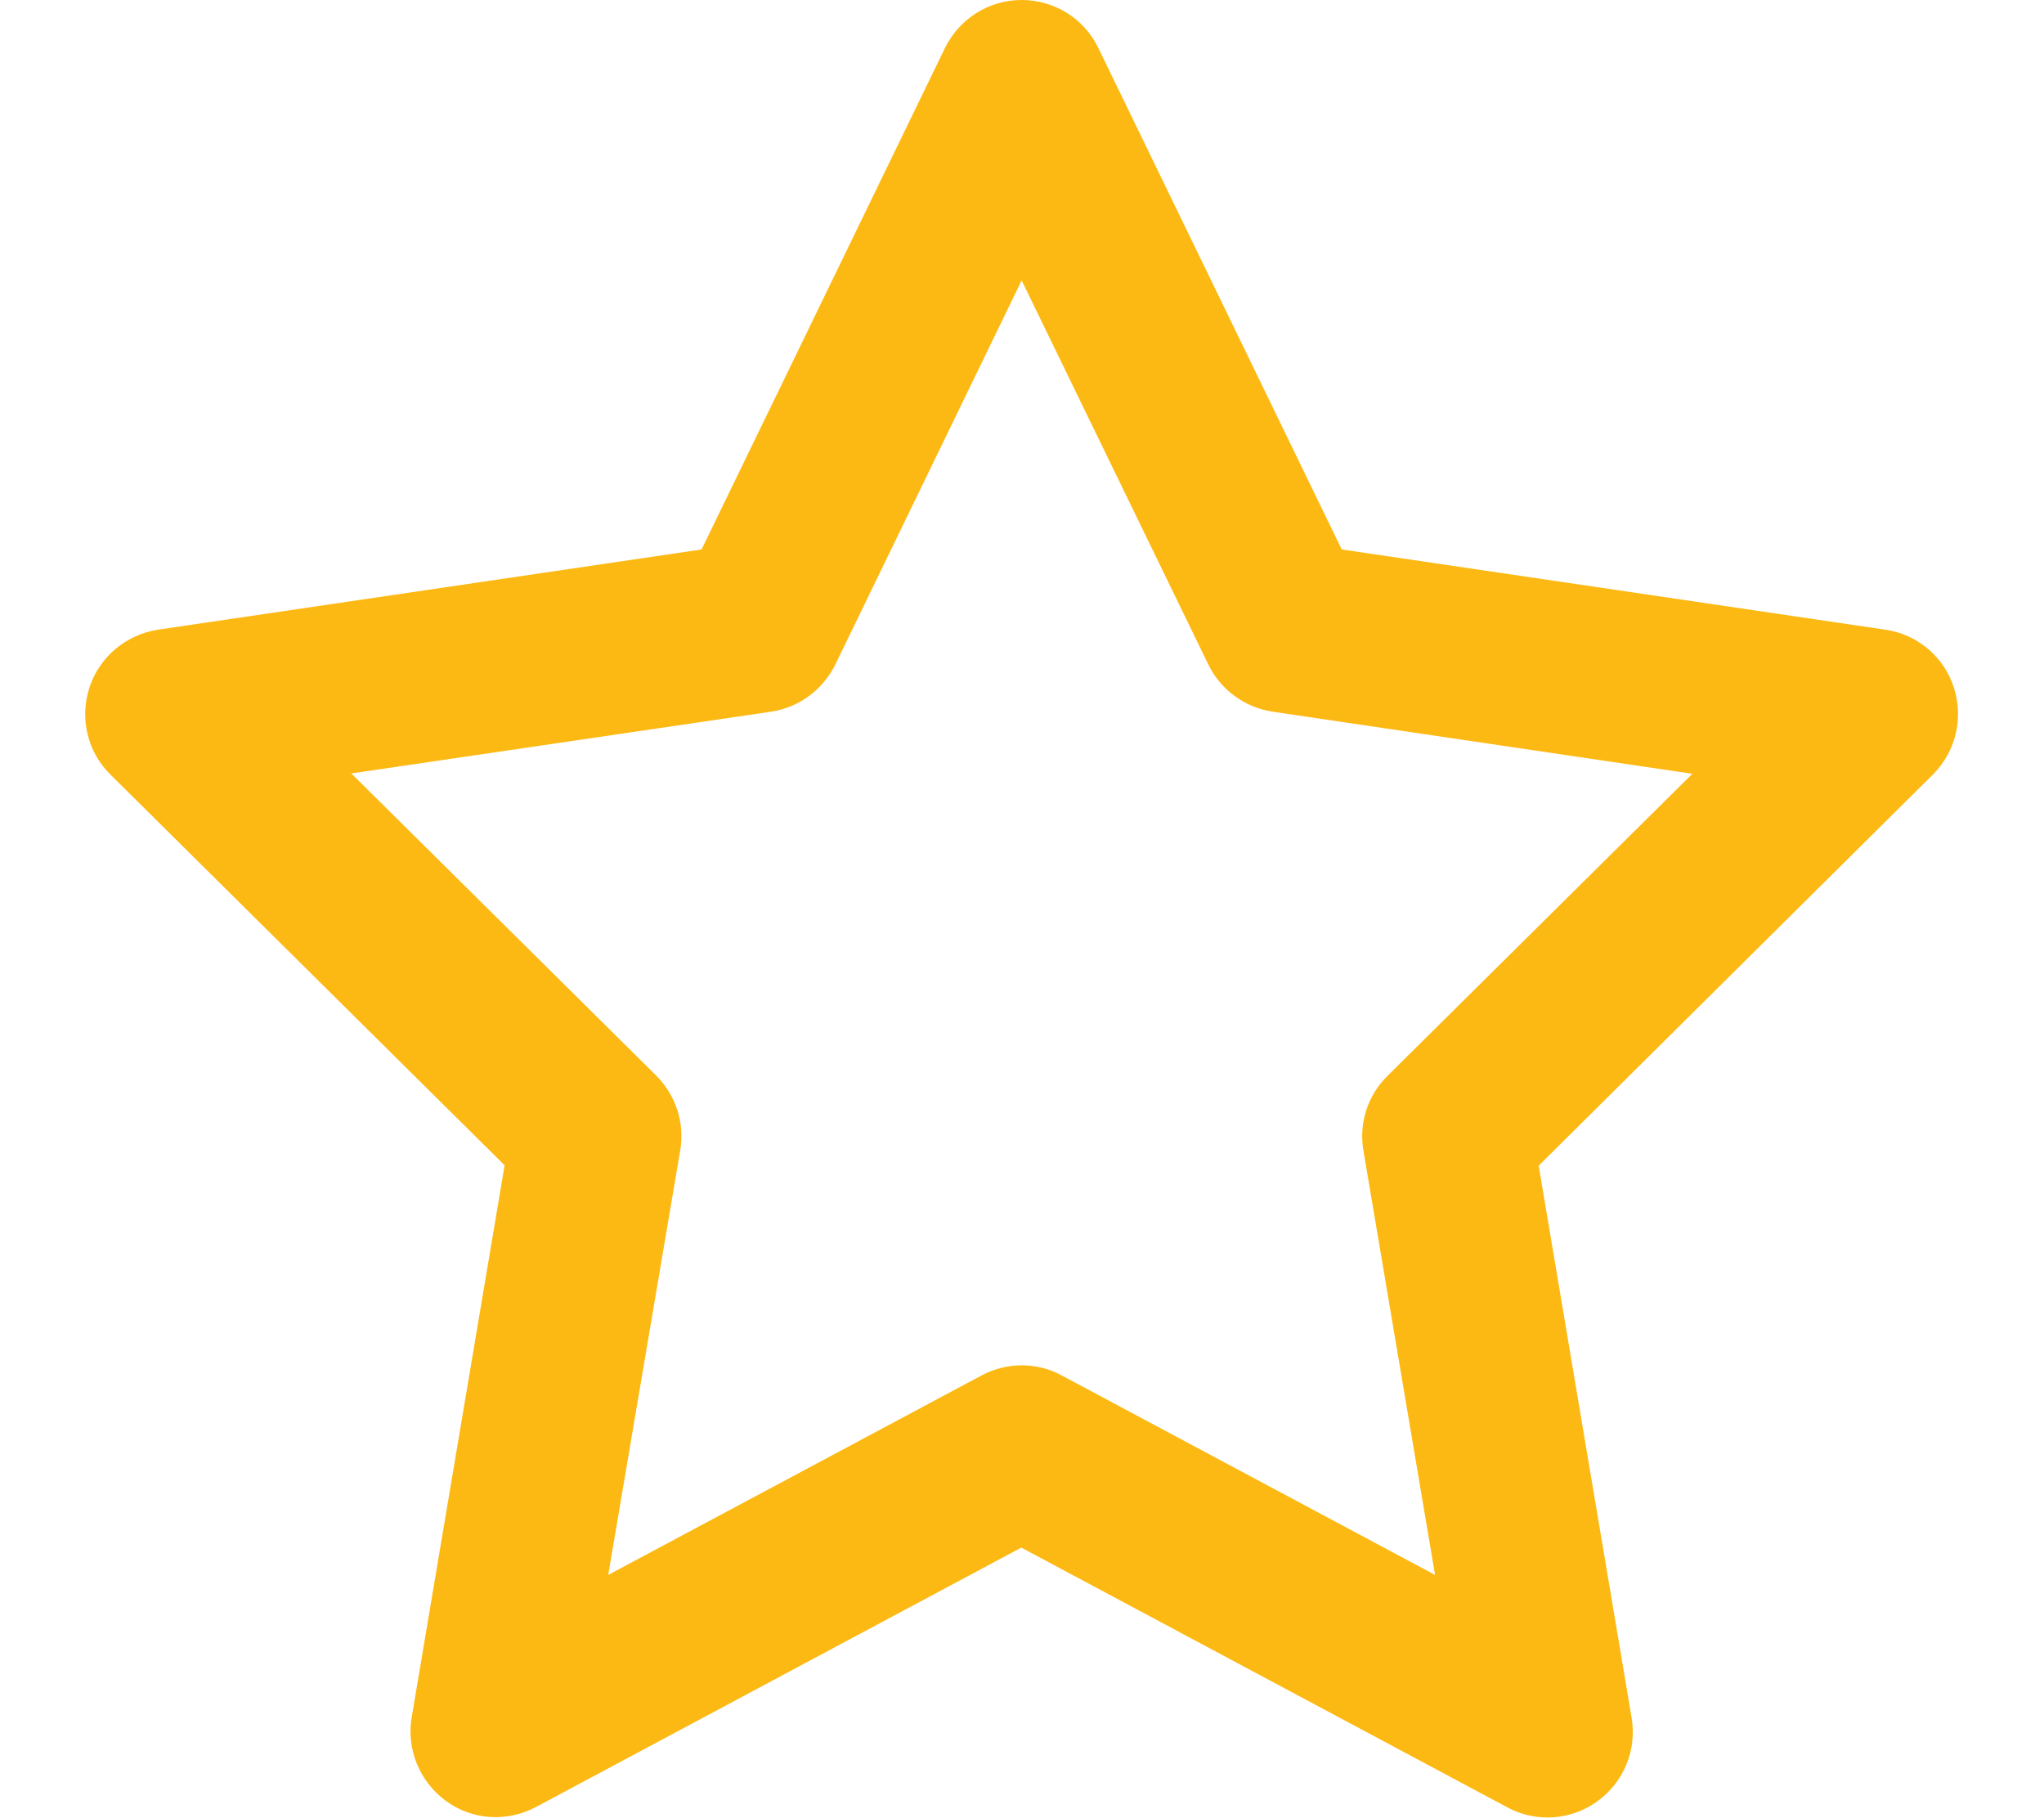
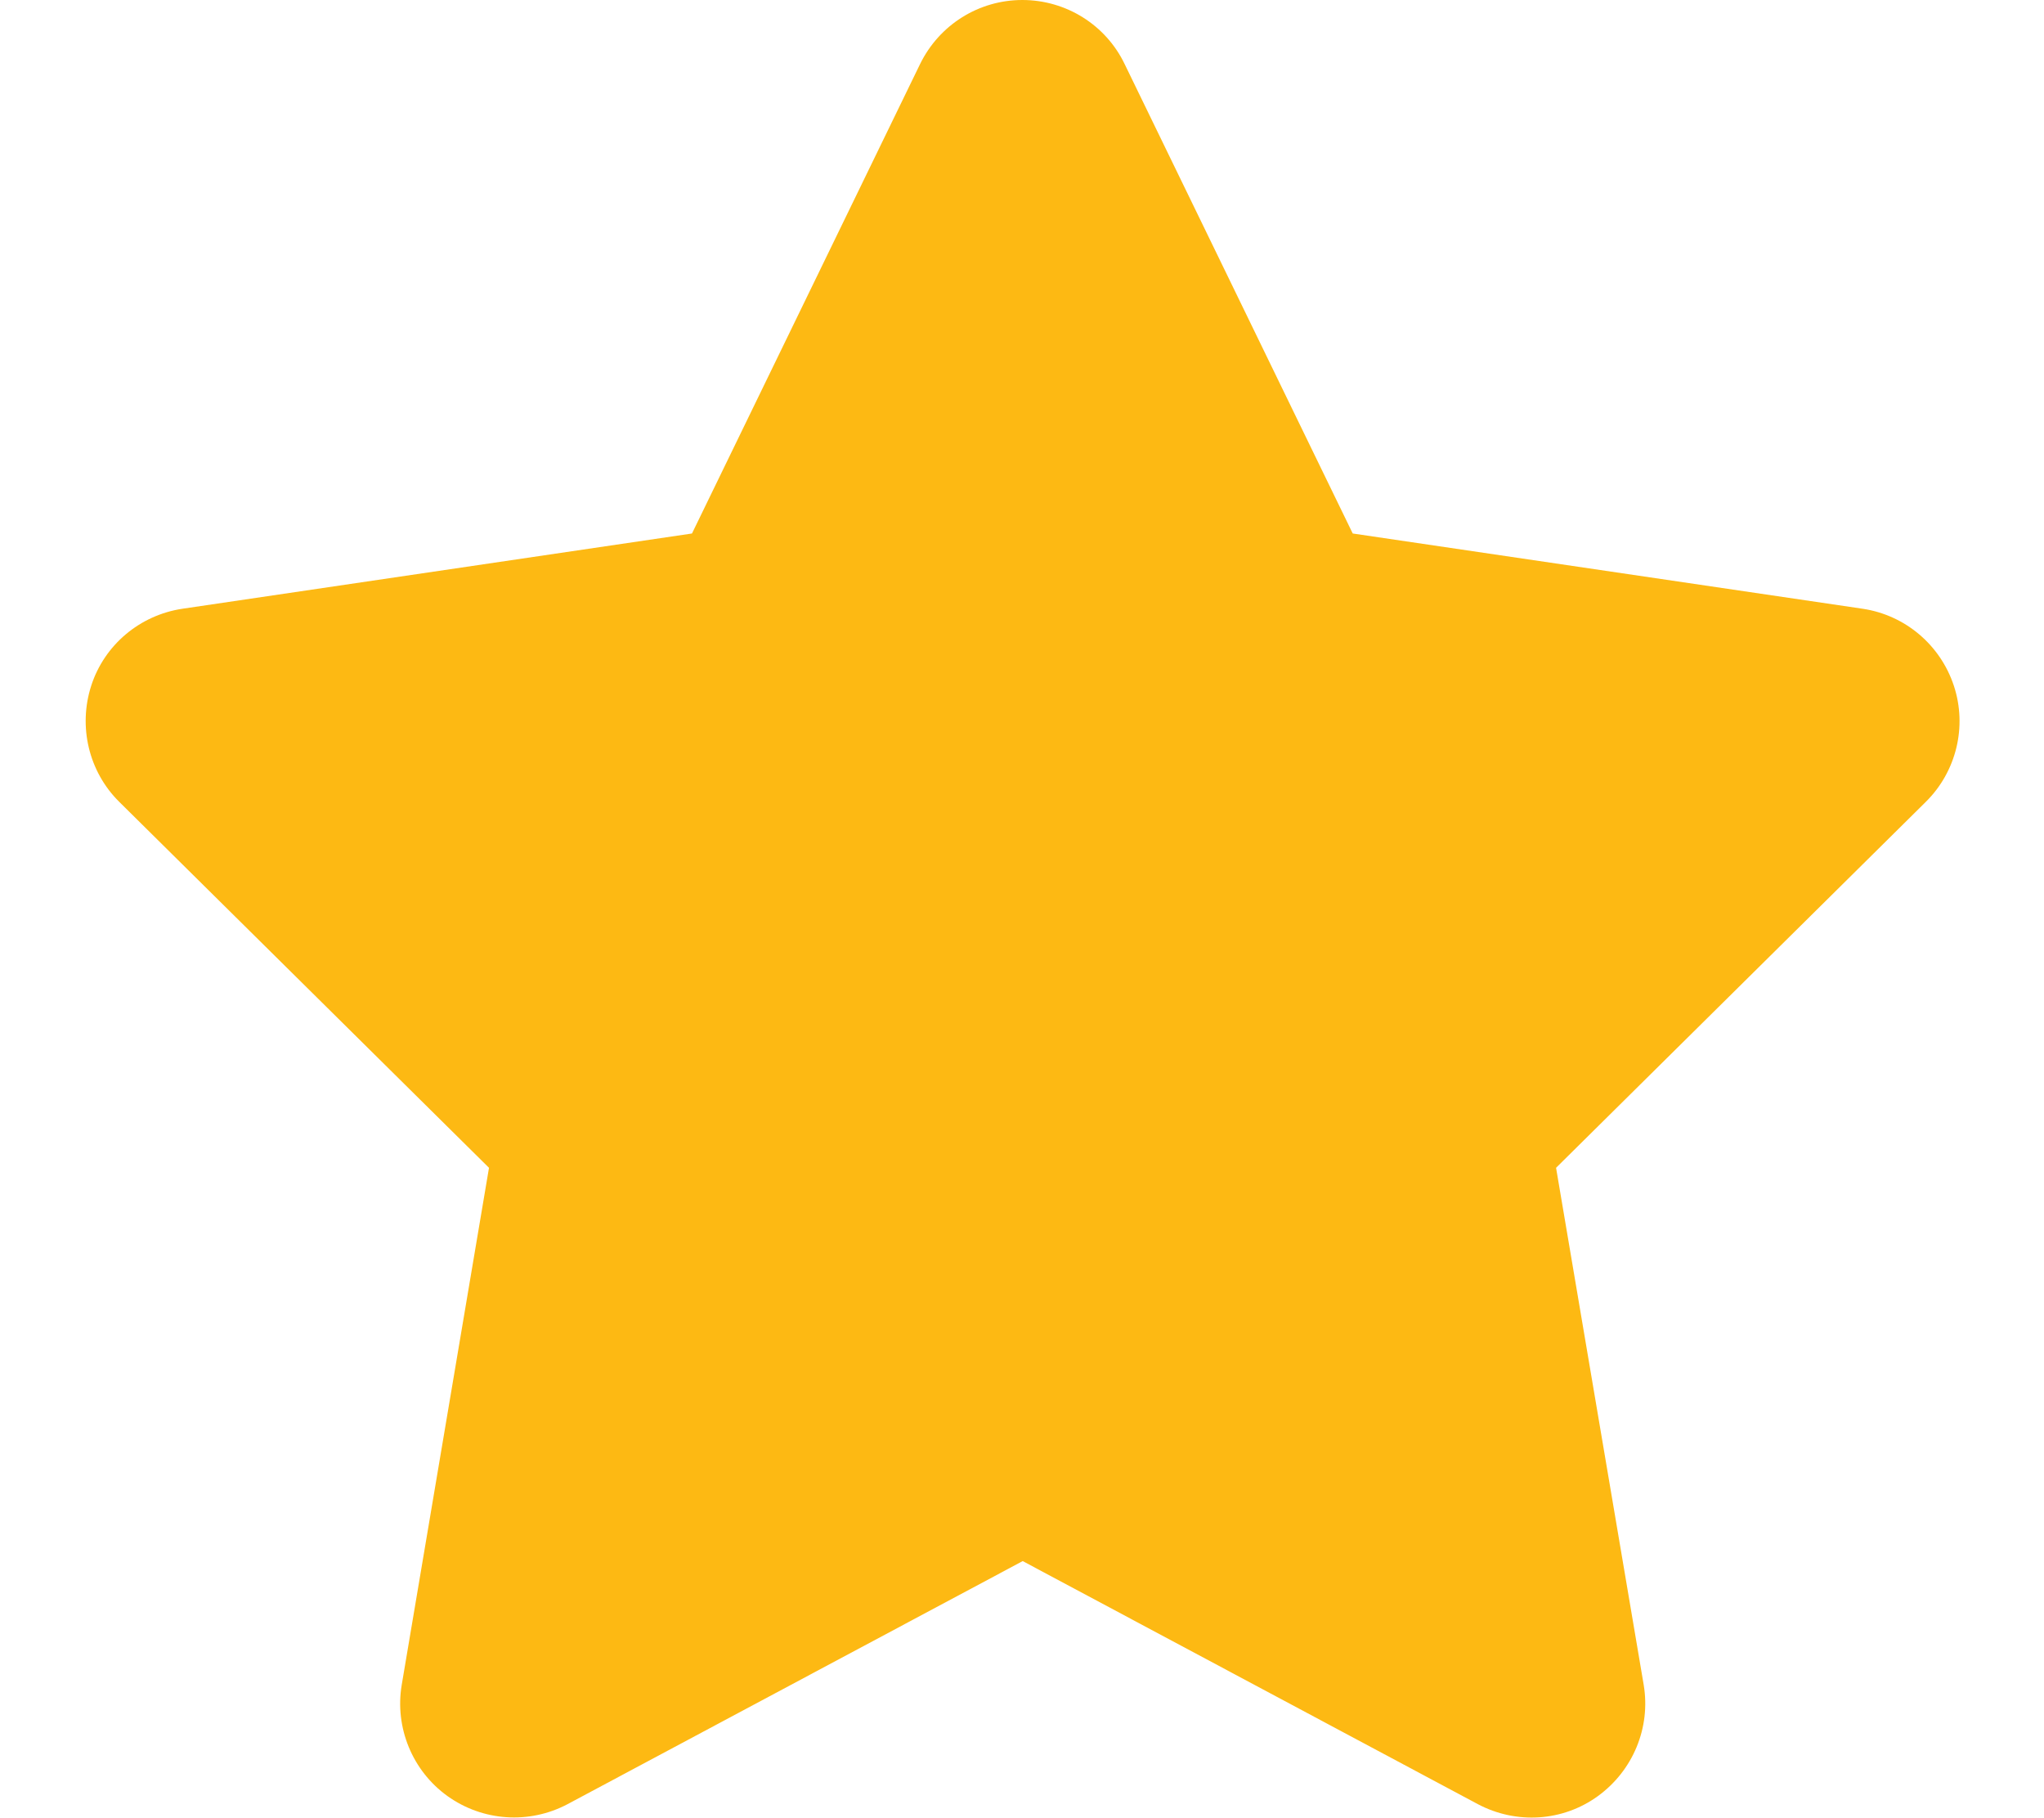
- <svg xmlns="http://www.w3.org/2000/svg" viewBox="0 0 576 512" class="svg-icon">
-   <path d="M287.9 0c9.2 0 17.6 5.2 21.6 13.5l68.6 141.3 153.2 22.6c9 1.3 16.5 7.6 19.3 16.3s.5 18.1-5.9 24.5L433.6 328.4l26.2 155.6c1.5 9-2.2 18.1-9.7 23.5s-17.3 6-25.3 1.7l-137-73.2L151 509.1c-8.1 4.3-17.9 3.7-25.3-1.7s-11.2-14.5-9.7-23.5l26.2-155.6L31.1 218.2c-6.5-6.4-8.7-15.9-5.9-24.5s10.3-14.9 19.3-16.3l153.2-22.6L266.3 13.5C270.4 5.2 278.7 0 287.9 0zm0 79L235.4 187.2c-3.5 7.1-10.2 12.1-18.1 13.3L99 217.9 184.9 303c5.5 5.5 8.1 13.3 6.8 21L171.4 443.7l105.2-56.2c7.1-3.8 15.6-3.8 22.6 0l105.2 56.2L384.2 324.1c-1.3-7.7 1.2-15.5 6.8-21l85.9-85.1L358.6 200.5c-7.8-1.2-14.6-6.1-18.1-13.3L287.9 79z" fill="#FDB913" />
+ <svg xmlns="http://www.w3.org/2000/svg" viewBox="0 0 576 512">
+   <path d="M316.9 18C311.6 7 300.4 0 288.1 0s-23.4 7-28.8 18L195 150.3 51.4 171.5c-12 1.8-22 10.2-25.7 21.7s-.7 24.2 7.9 32.7L137.8 329 113.2 474.7c-2 12 3 24.2 12.9 31.3s23 8 33.8 2.3l128.3-68.5 128.3 68.5c10.8 5.7 23.9 4.9 33.8-2.3s14.9-19.3 12.9-31.3L438.5 329 542.7 225.9c8.6-8.5 11.7-21.2 7.9-32.7s-13.7-19.9-25.7-21.7L381.2 150.3 316.9 18z" fill="#FDB913" />
</svg>
